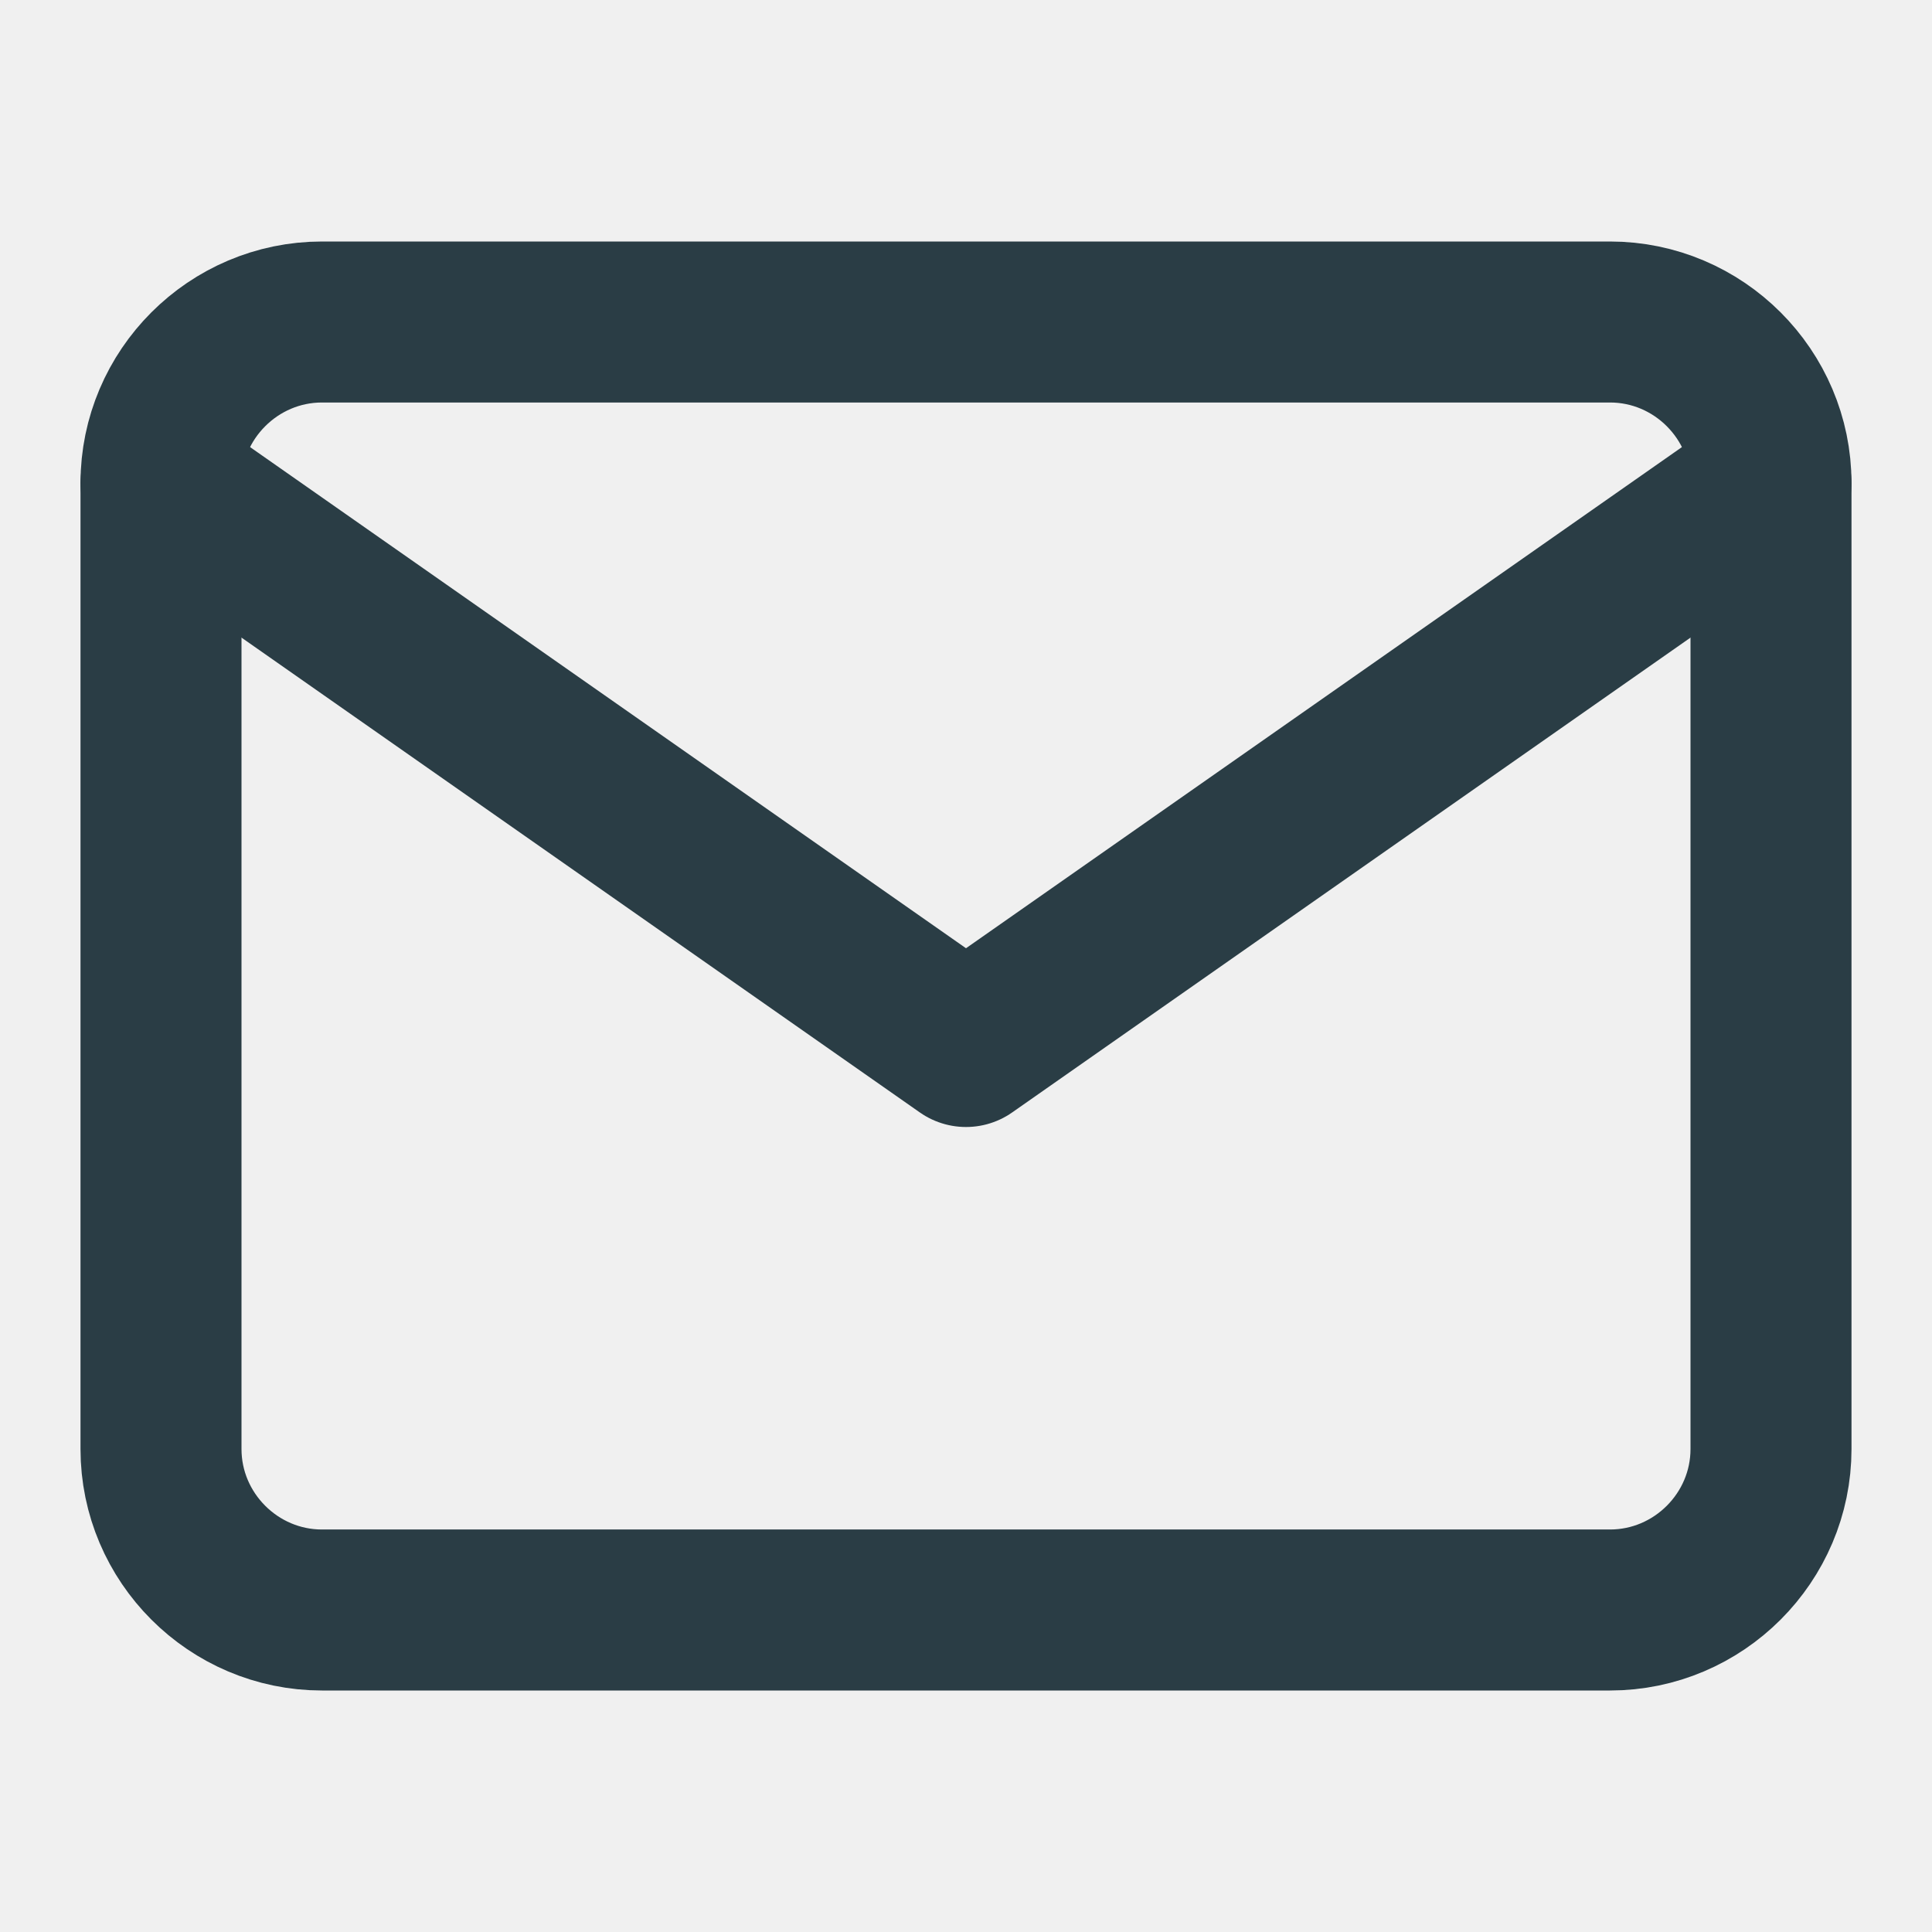
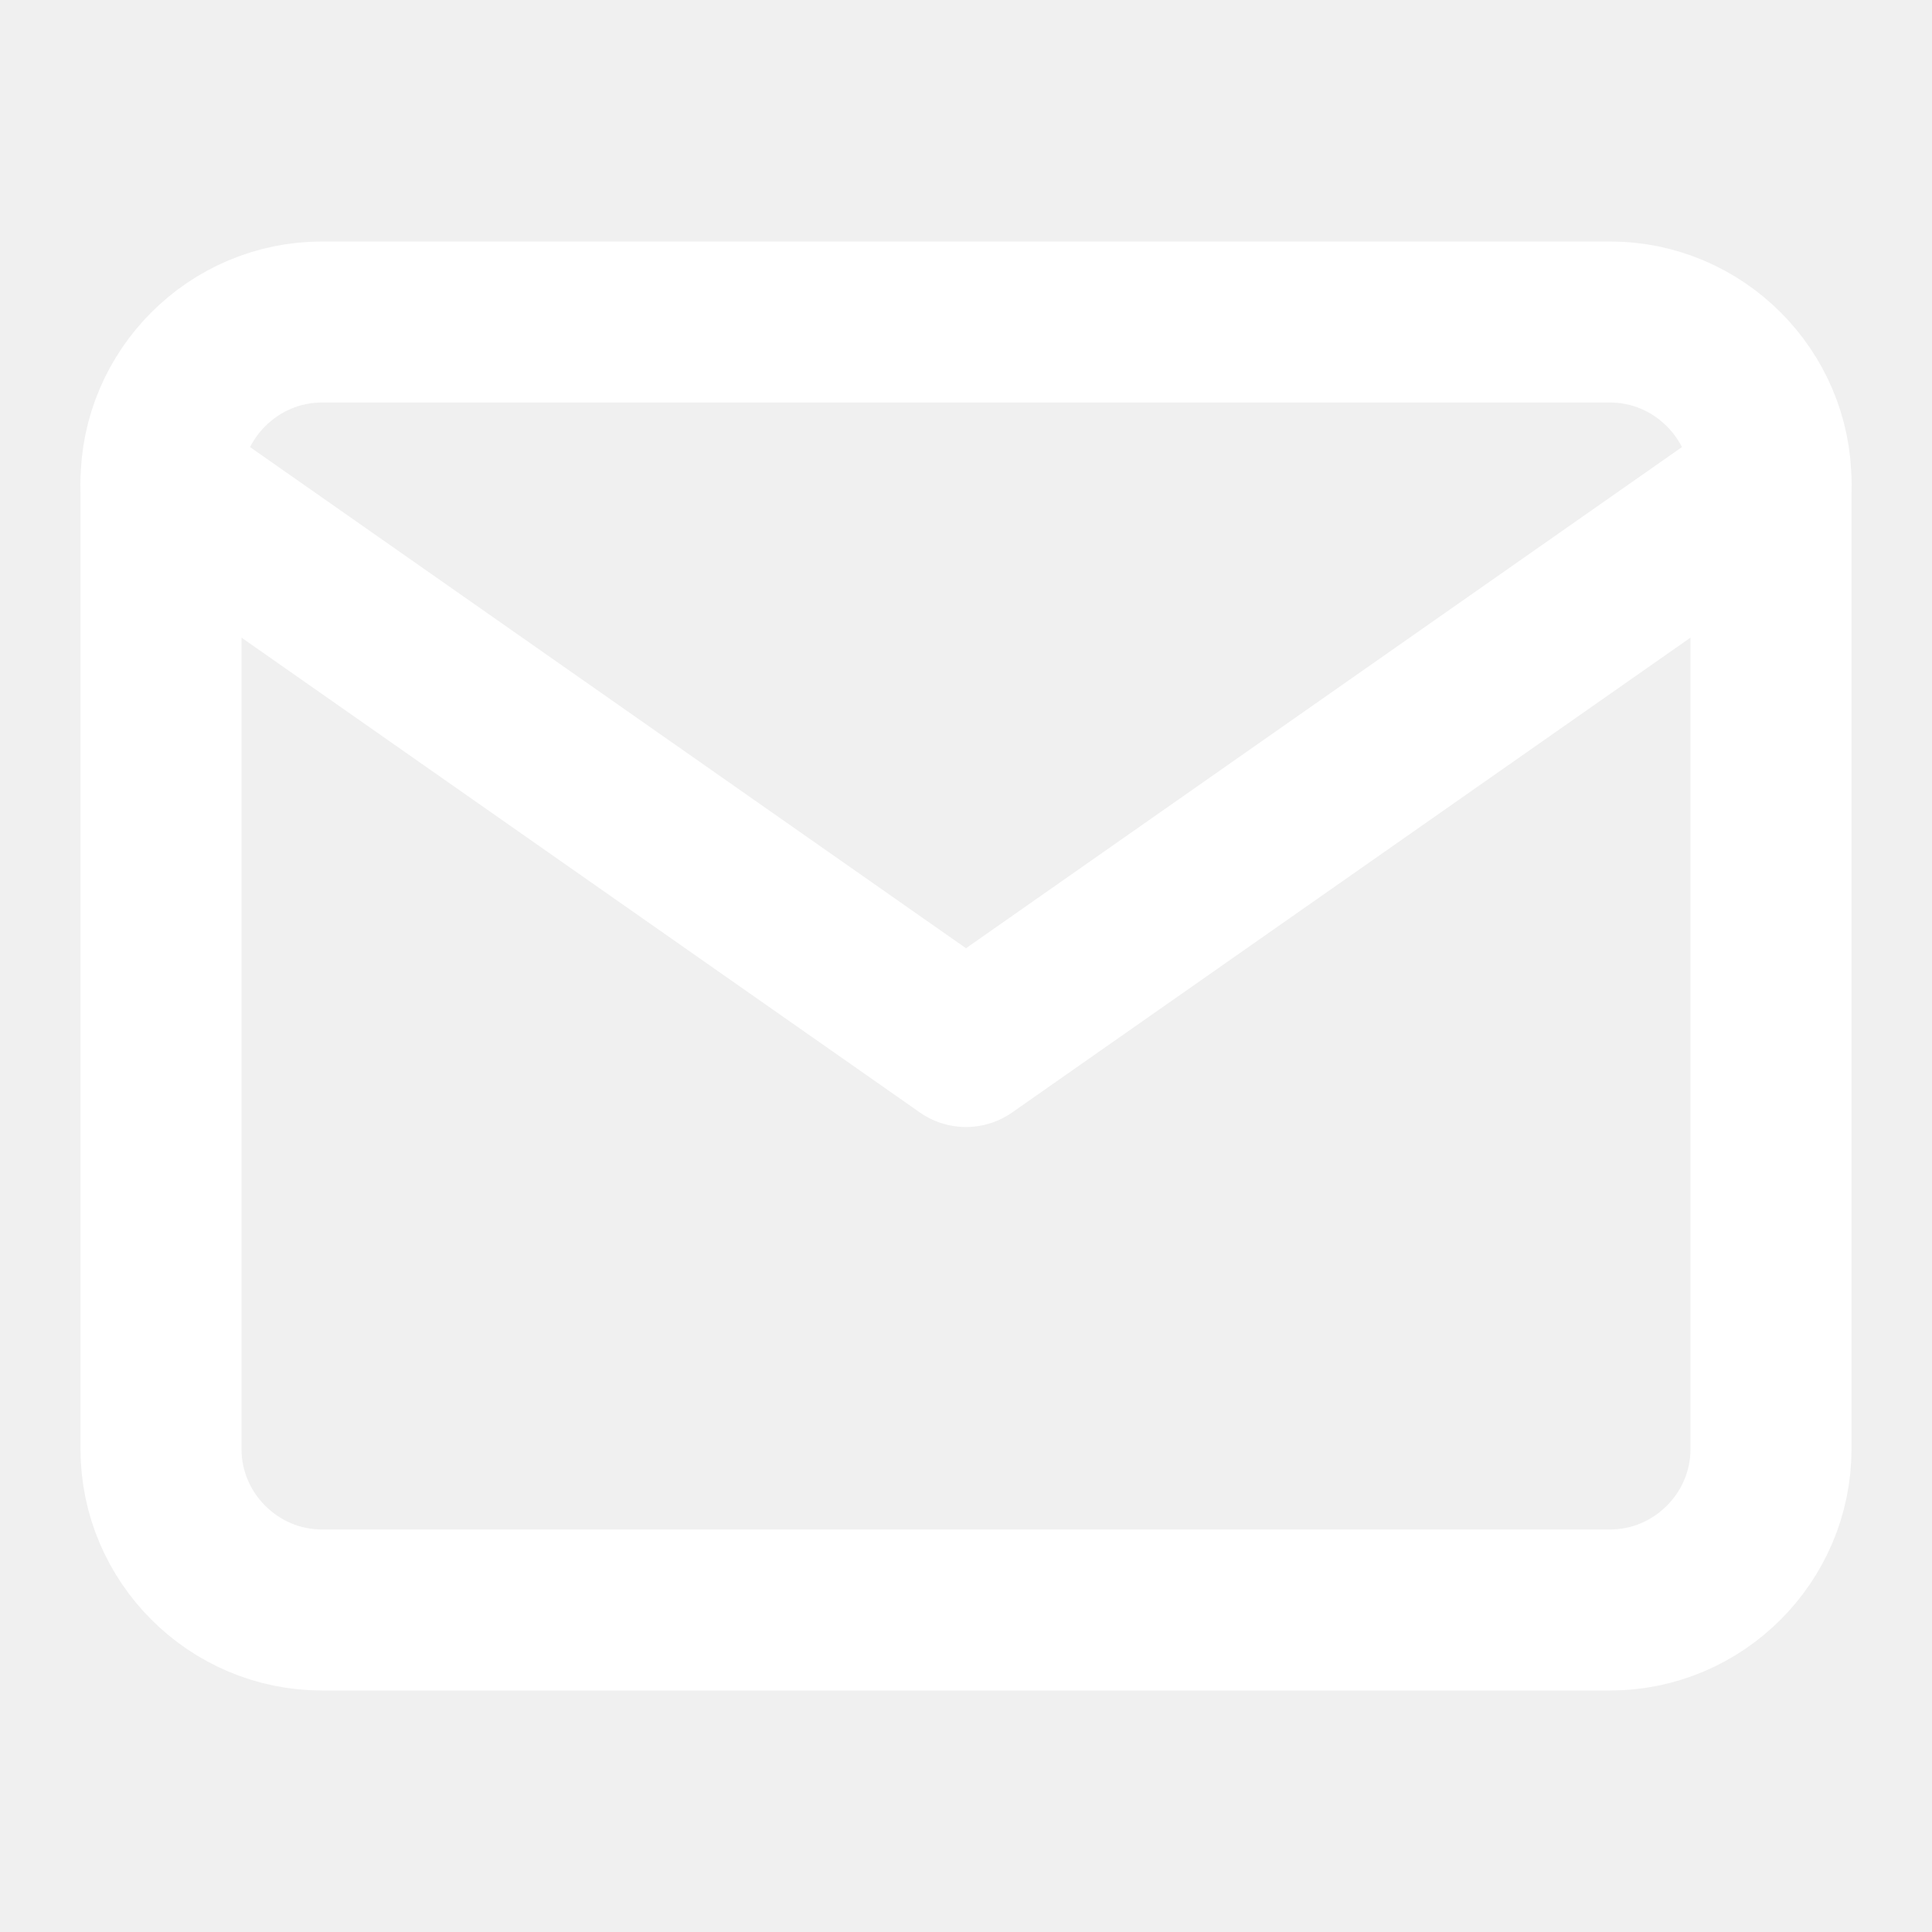
<svg xmlns="http://www.w3.org/2000/svg" width="24" height="24" viewBox="0 0 24 24" fill="none" stroke="#2A3D45" stroke-width="2" stroke-linecap="round" stroke-linejoin="round" class="feather feather-mail">
-   <path d="M4 4h16c1.1 0 2 .9 2 2v12c0 1.1-.9 2-2 2H4c-1.1 0-2-.9-2-2V6c0-1.1.9-2 2-2z" />
-   <polyline points="22,6 12,13 2,6" />
+   <path stroke="white" d="M4 4h16c1.1 0 2 .9 2 2v12c0 1.1-.9 2-2 2H4c-1.1 0-2-.9-2-2V6c0-1.1.9-2 2-2z" />
+   <polyline stroke="white" points="22,6 12,13 2,6" />
</svg>
